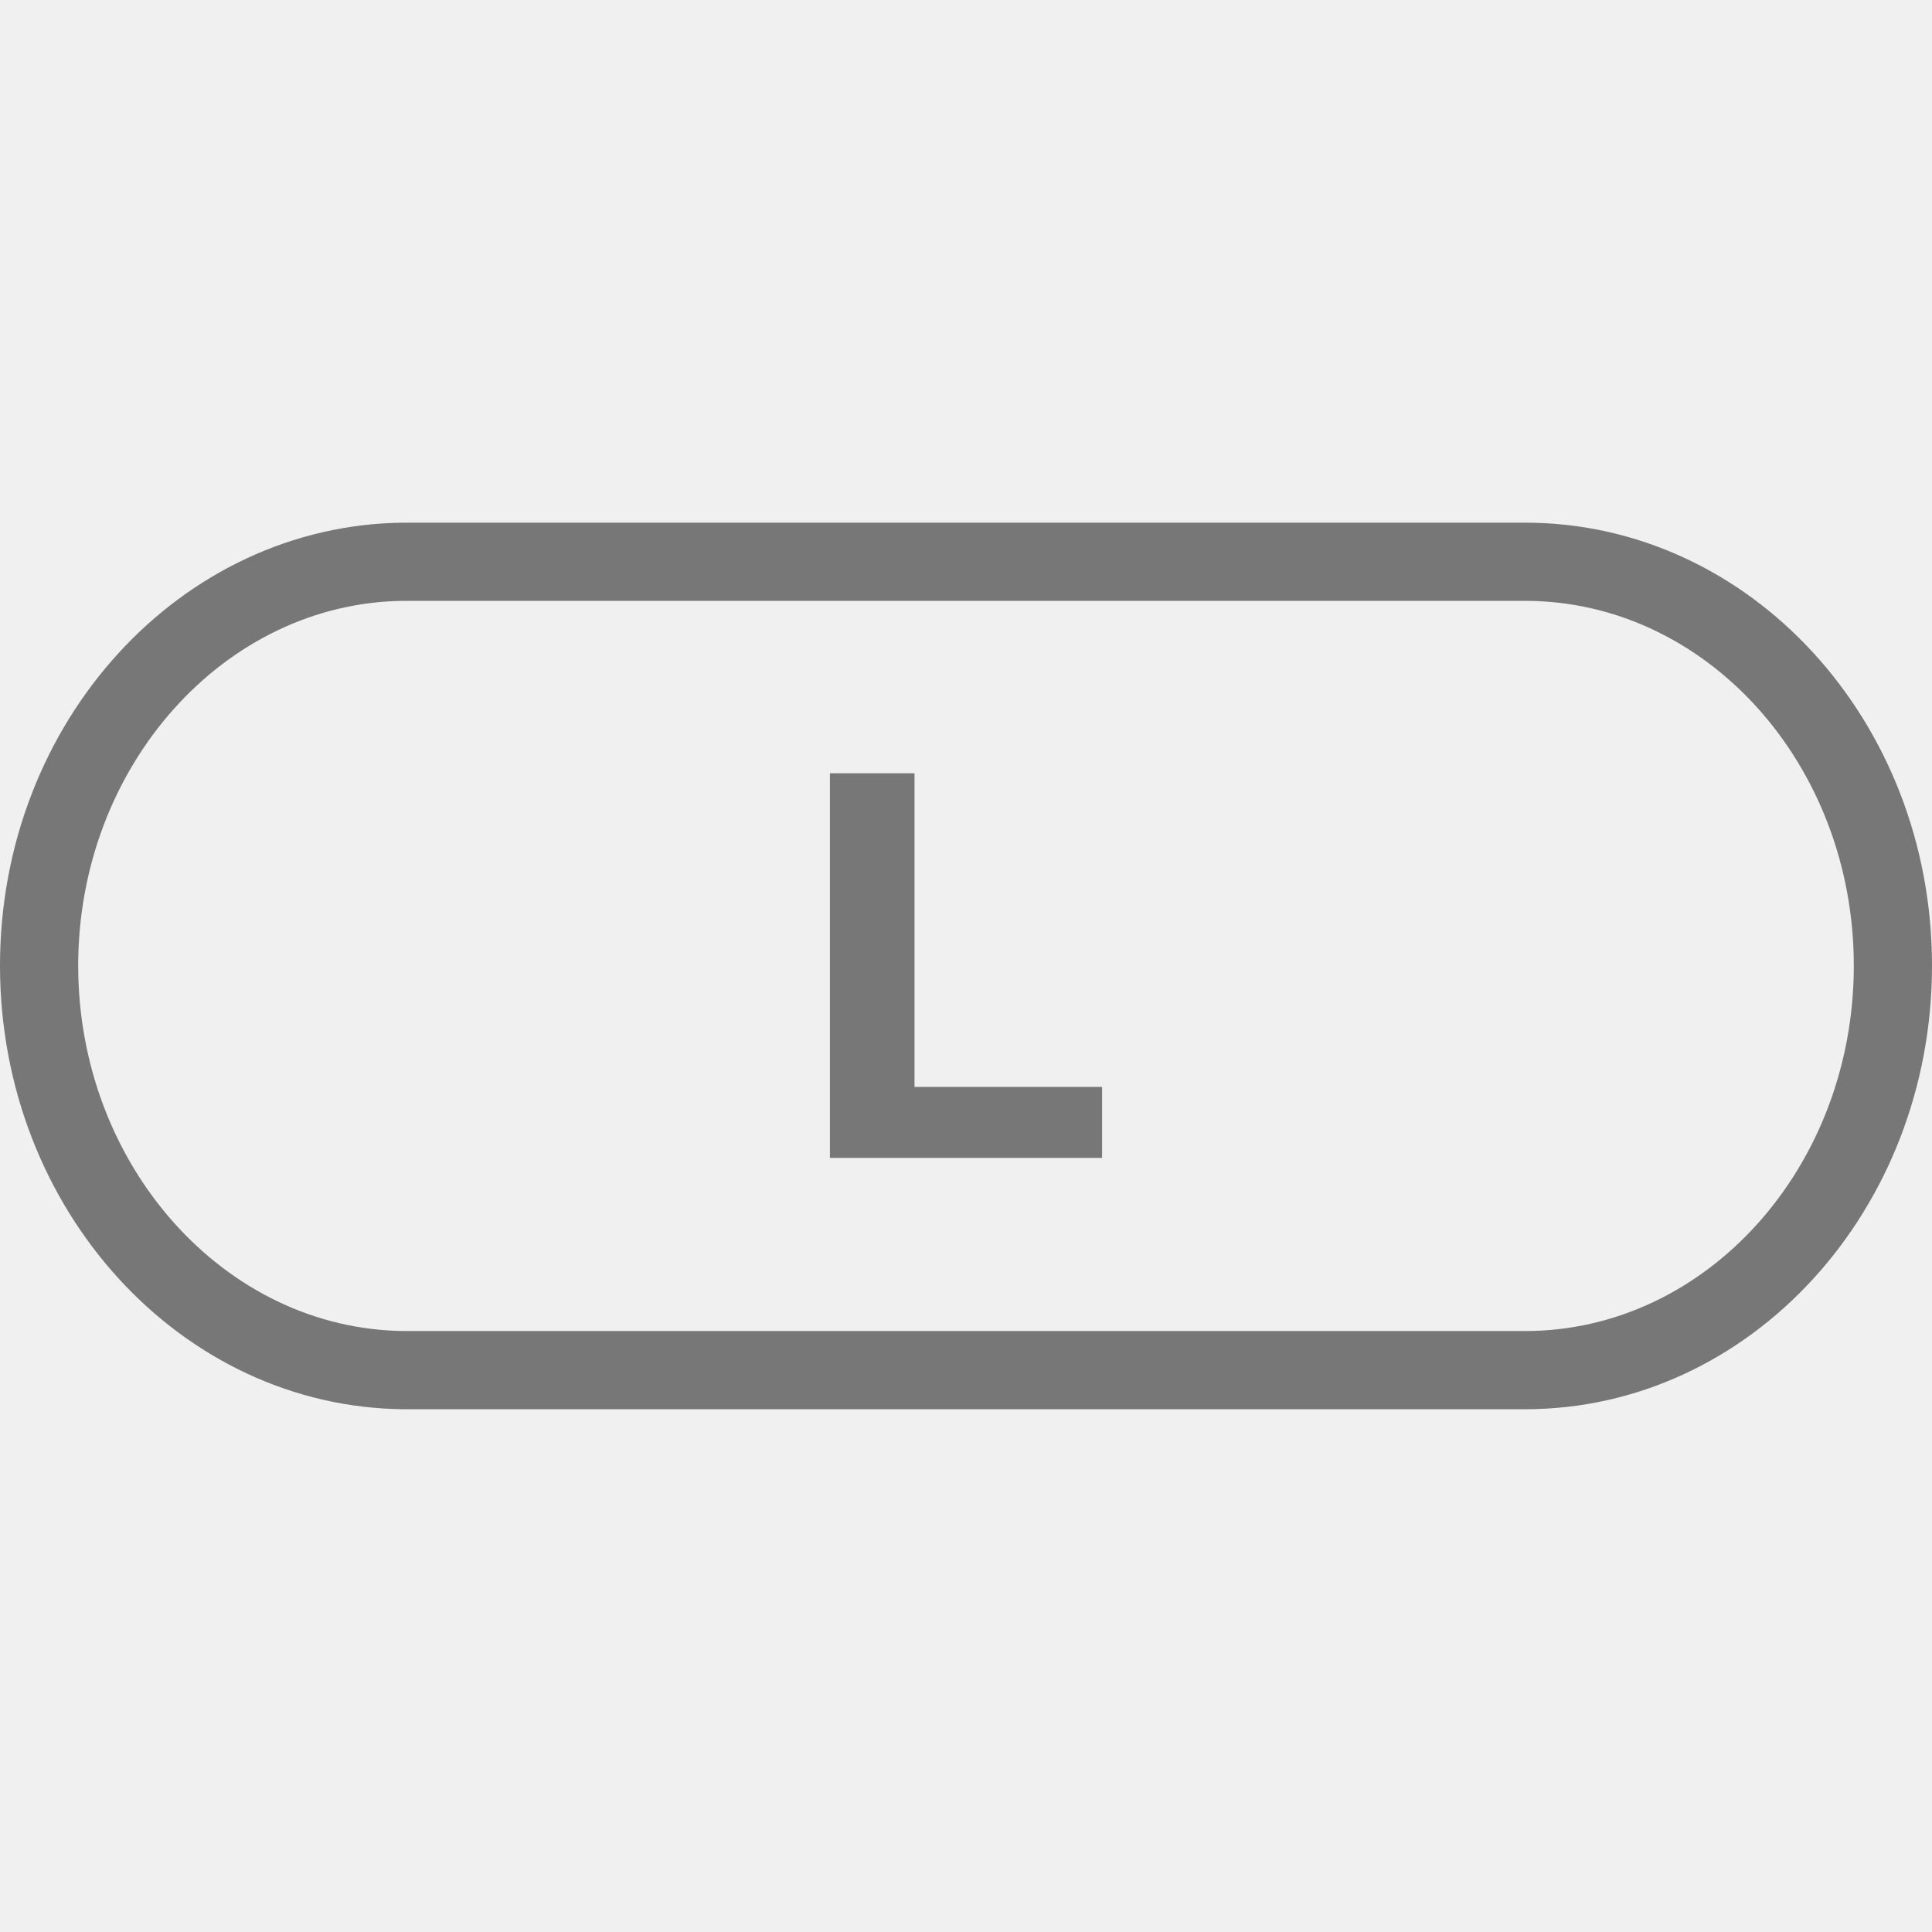
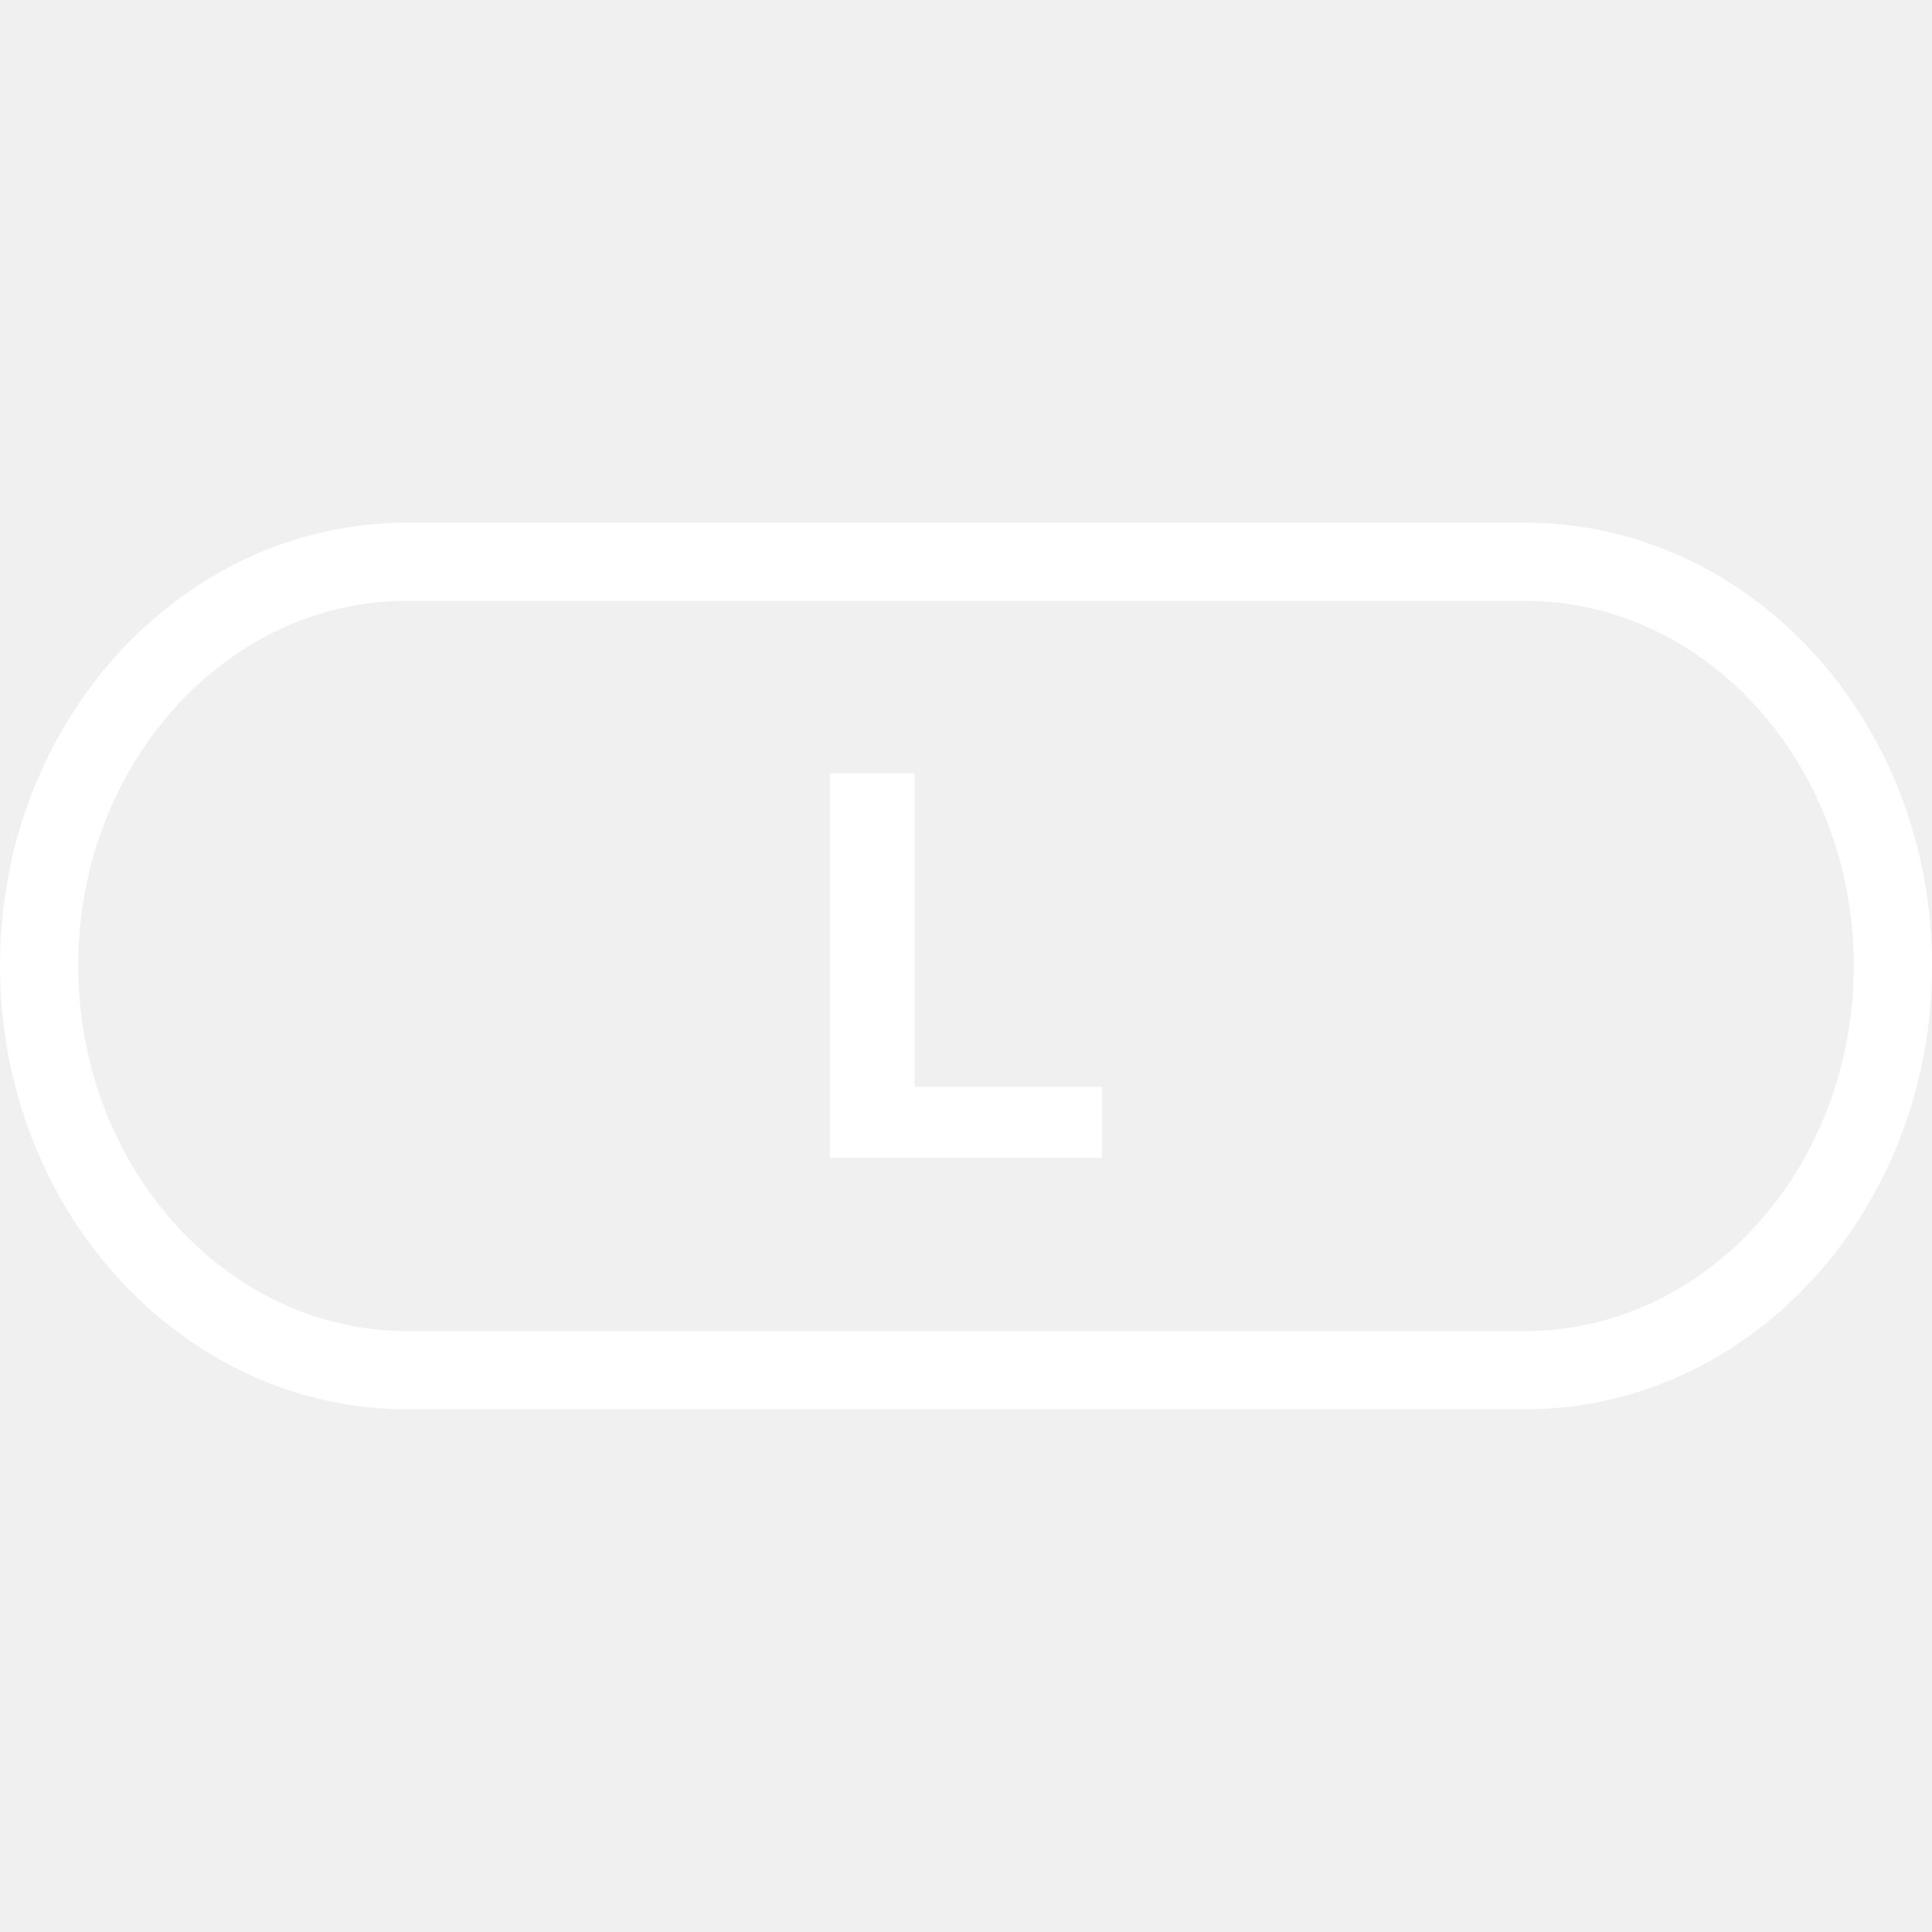
<svg xmlns="http://www.w3.org/2000/svg" version="1.1" id="_x30_" x="0px" y="0px" width="37.061px" height="37.061px" viewBox="0 0 37.061 37.061" enable-background="new 0 0 37.061 37.061" xml:space="preserve">
  <g>
-     <path fill="#777777" d="M29.254,11.526c3.478,0,6.307,3.139,6.307,6.997c0,3.866-2.829,7.01-6.307,7.01H7.76   c-3.452-0.03-6.26-3.176-6.26-7.01c0-3.828,2.808-6.966,6.247-6.997H29.254 M29.254,10.026c-0.021,0-21.507,0-21.507,0   C3.466,10.064,0,13.846,0,18.523s3.466,8.472,7.747,8.51c0,0,21.484,0,21.507,0c4.313,0,7.807-3.811,7.807-8.51   C37.061,13.823,33.566,10.026,29.254,10.026L29.254,10.026z" />
+     <path fill="#FFFFFF" d="M29.254,11.526c3.478,0,6.307,3.14,6.307,6.997c0,3.866-2.829,7.011-6.307,7.011H7.76   c-3.452-0.03-6.26-3.177-6.26-7.011c0-3.828,2.808-6.966,6.247-6.997H29.254 M29.254,10.026c-0.021,0-21.507,0-21.507,0   C3.466,10.064,0,13.846,0,18.523c0,4.678,3.466,8.473,7.747,8.511c0,0,21.483,0,21.507,0c4.313,0,7.807-3.812,7.807-8.511   S33.566,10.026,29.254,10.026L29.254,10.026z" />
  </g>
-   <polygon fill="#777777" points="15.92,22.212 21.141,22.212 21.141,20.85 17.543,20.85 17.543,14.833 15.92,14.833 " />
-   <g opacity="0">
-     <path fill="#FFFFFF" d="M36.961,0.1v36.861H0.1V0.1H36.961 M37.061,0H0V37.06h37.061V0L37.061,0z" />
-   </g>
+   <polygon fill="#FFFFFF" points="15.92,22.212 21.141,22.212 21.141,20.85 17.543,20.85 17.543,14.833 15.92,14.833 " />
</svg>
